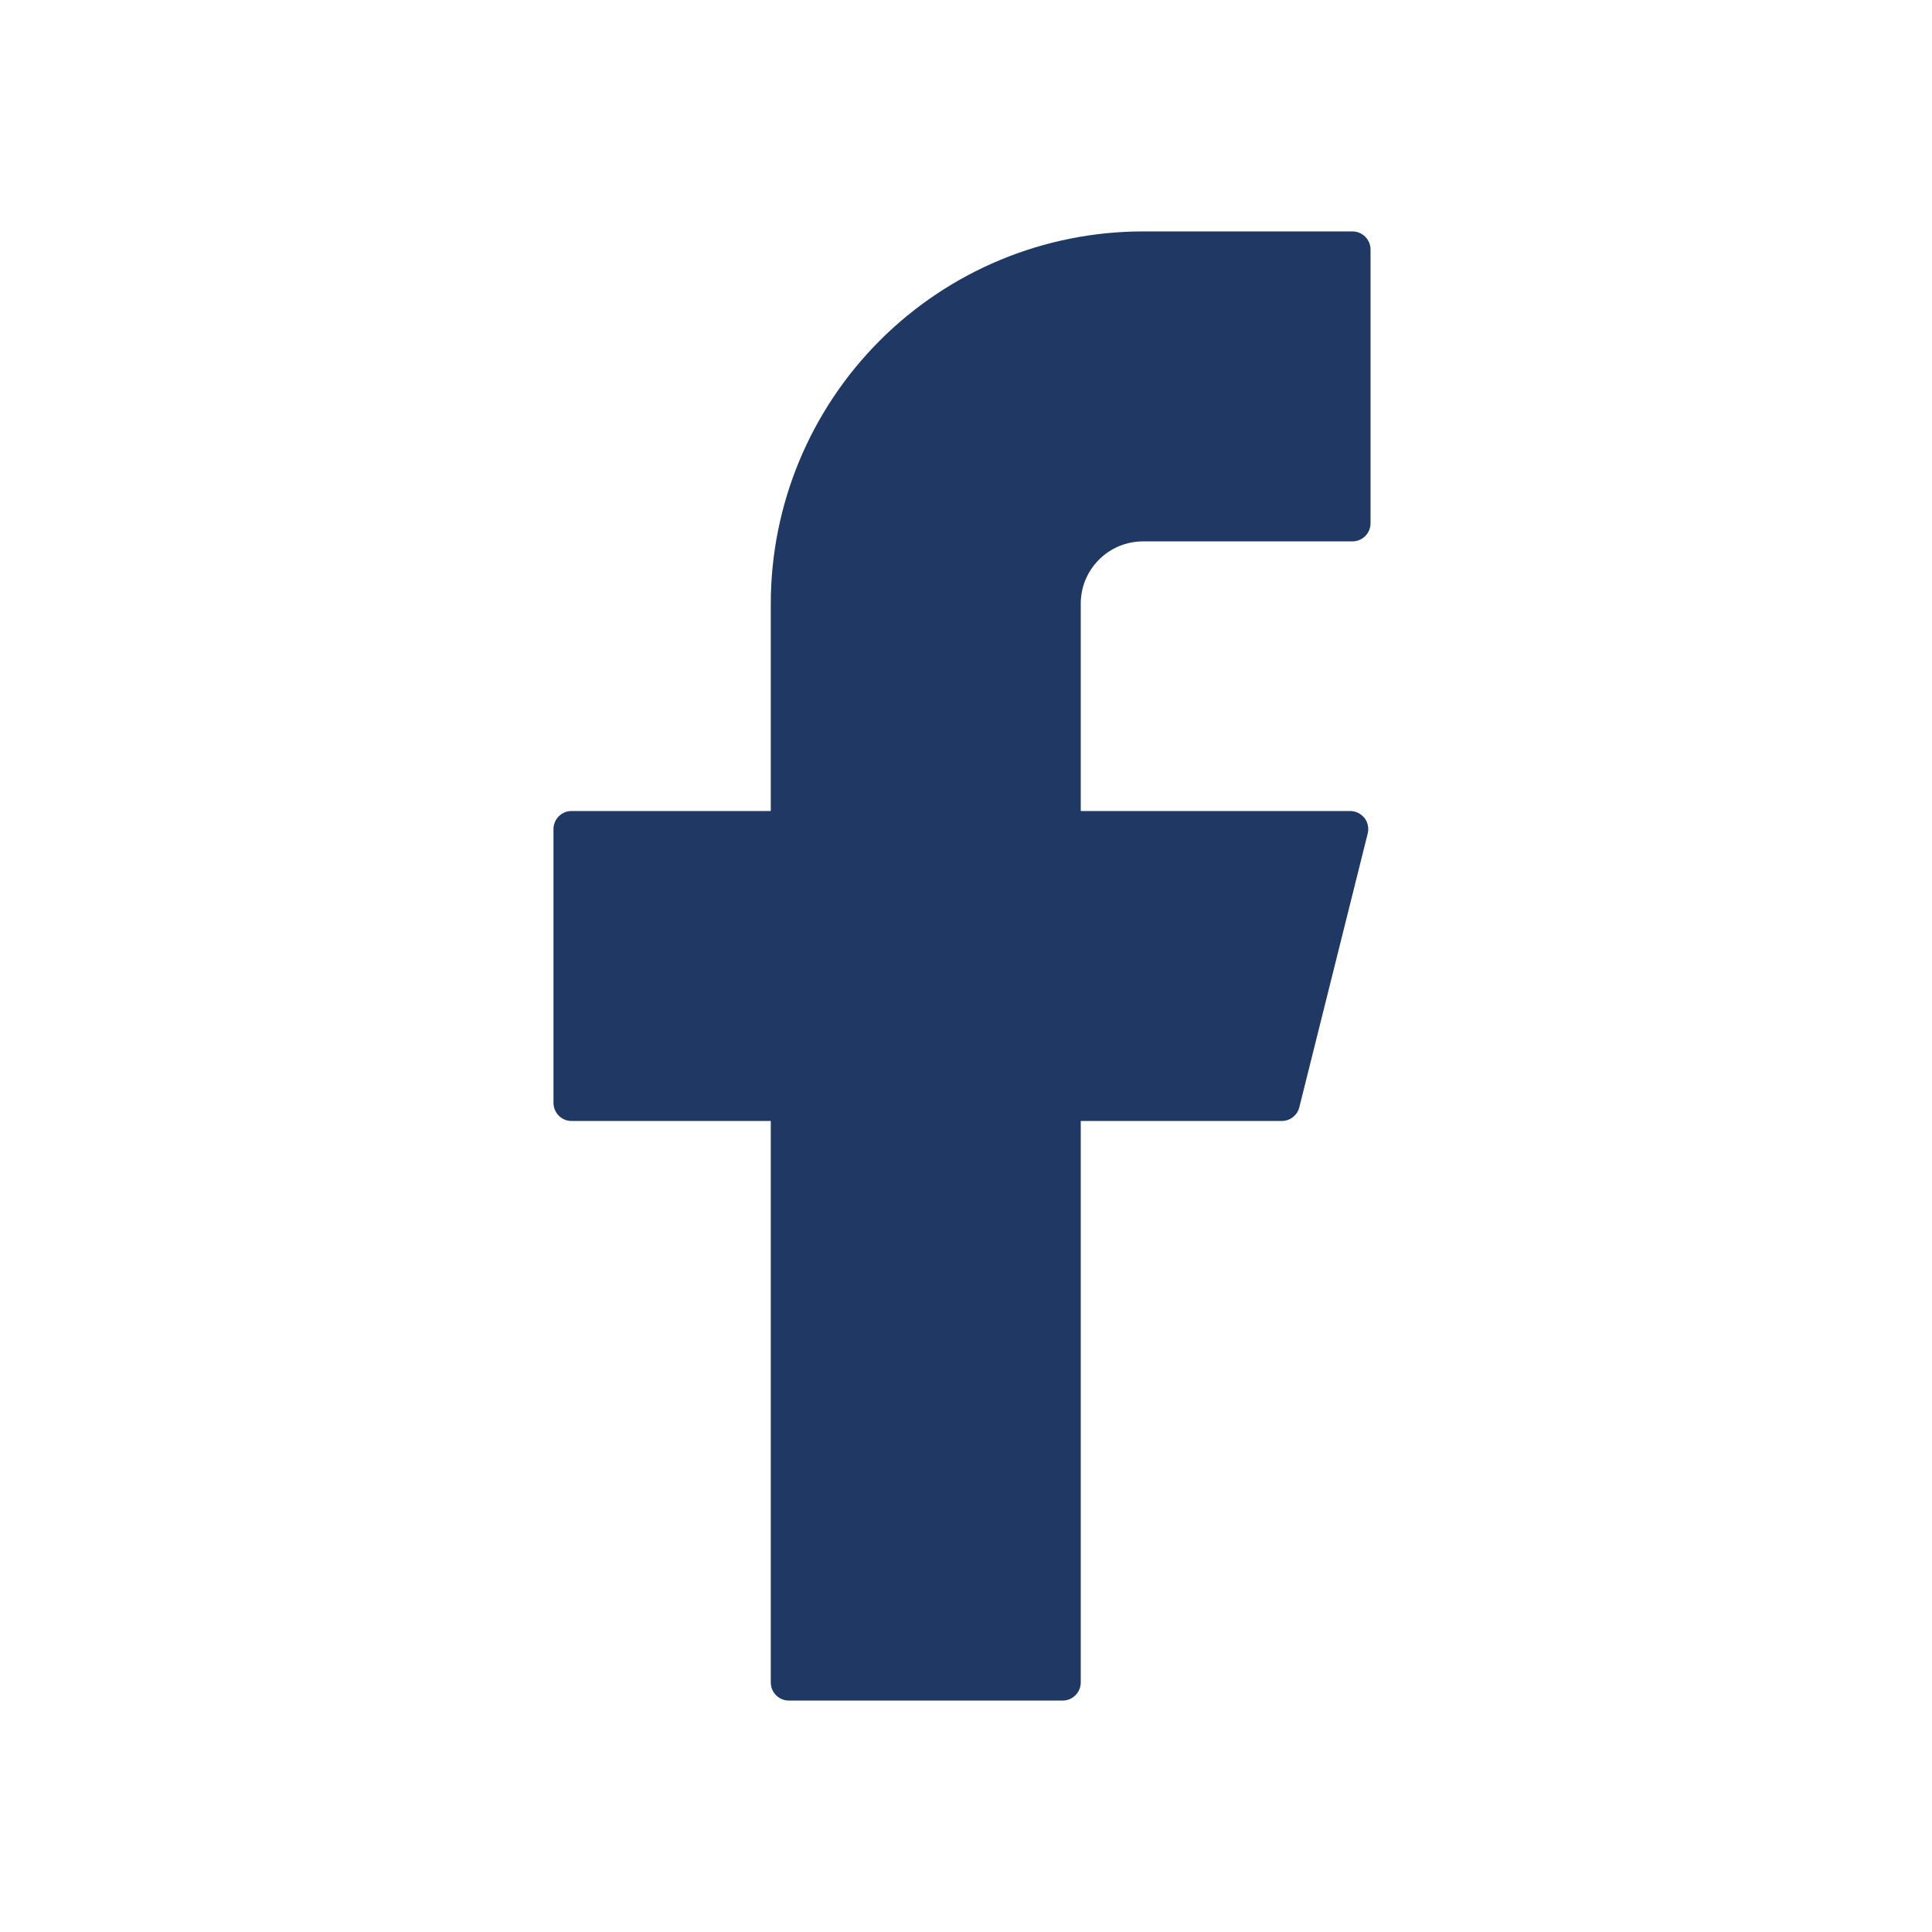
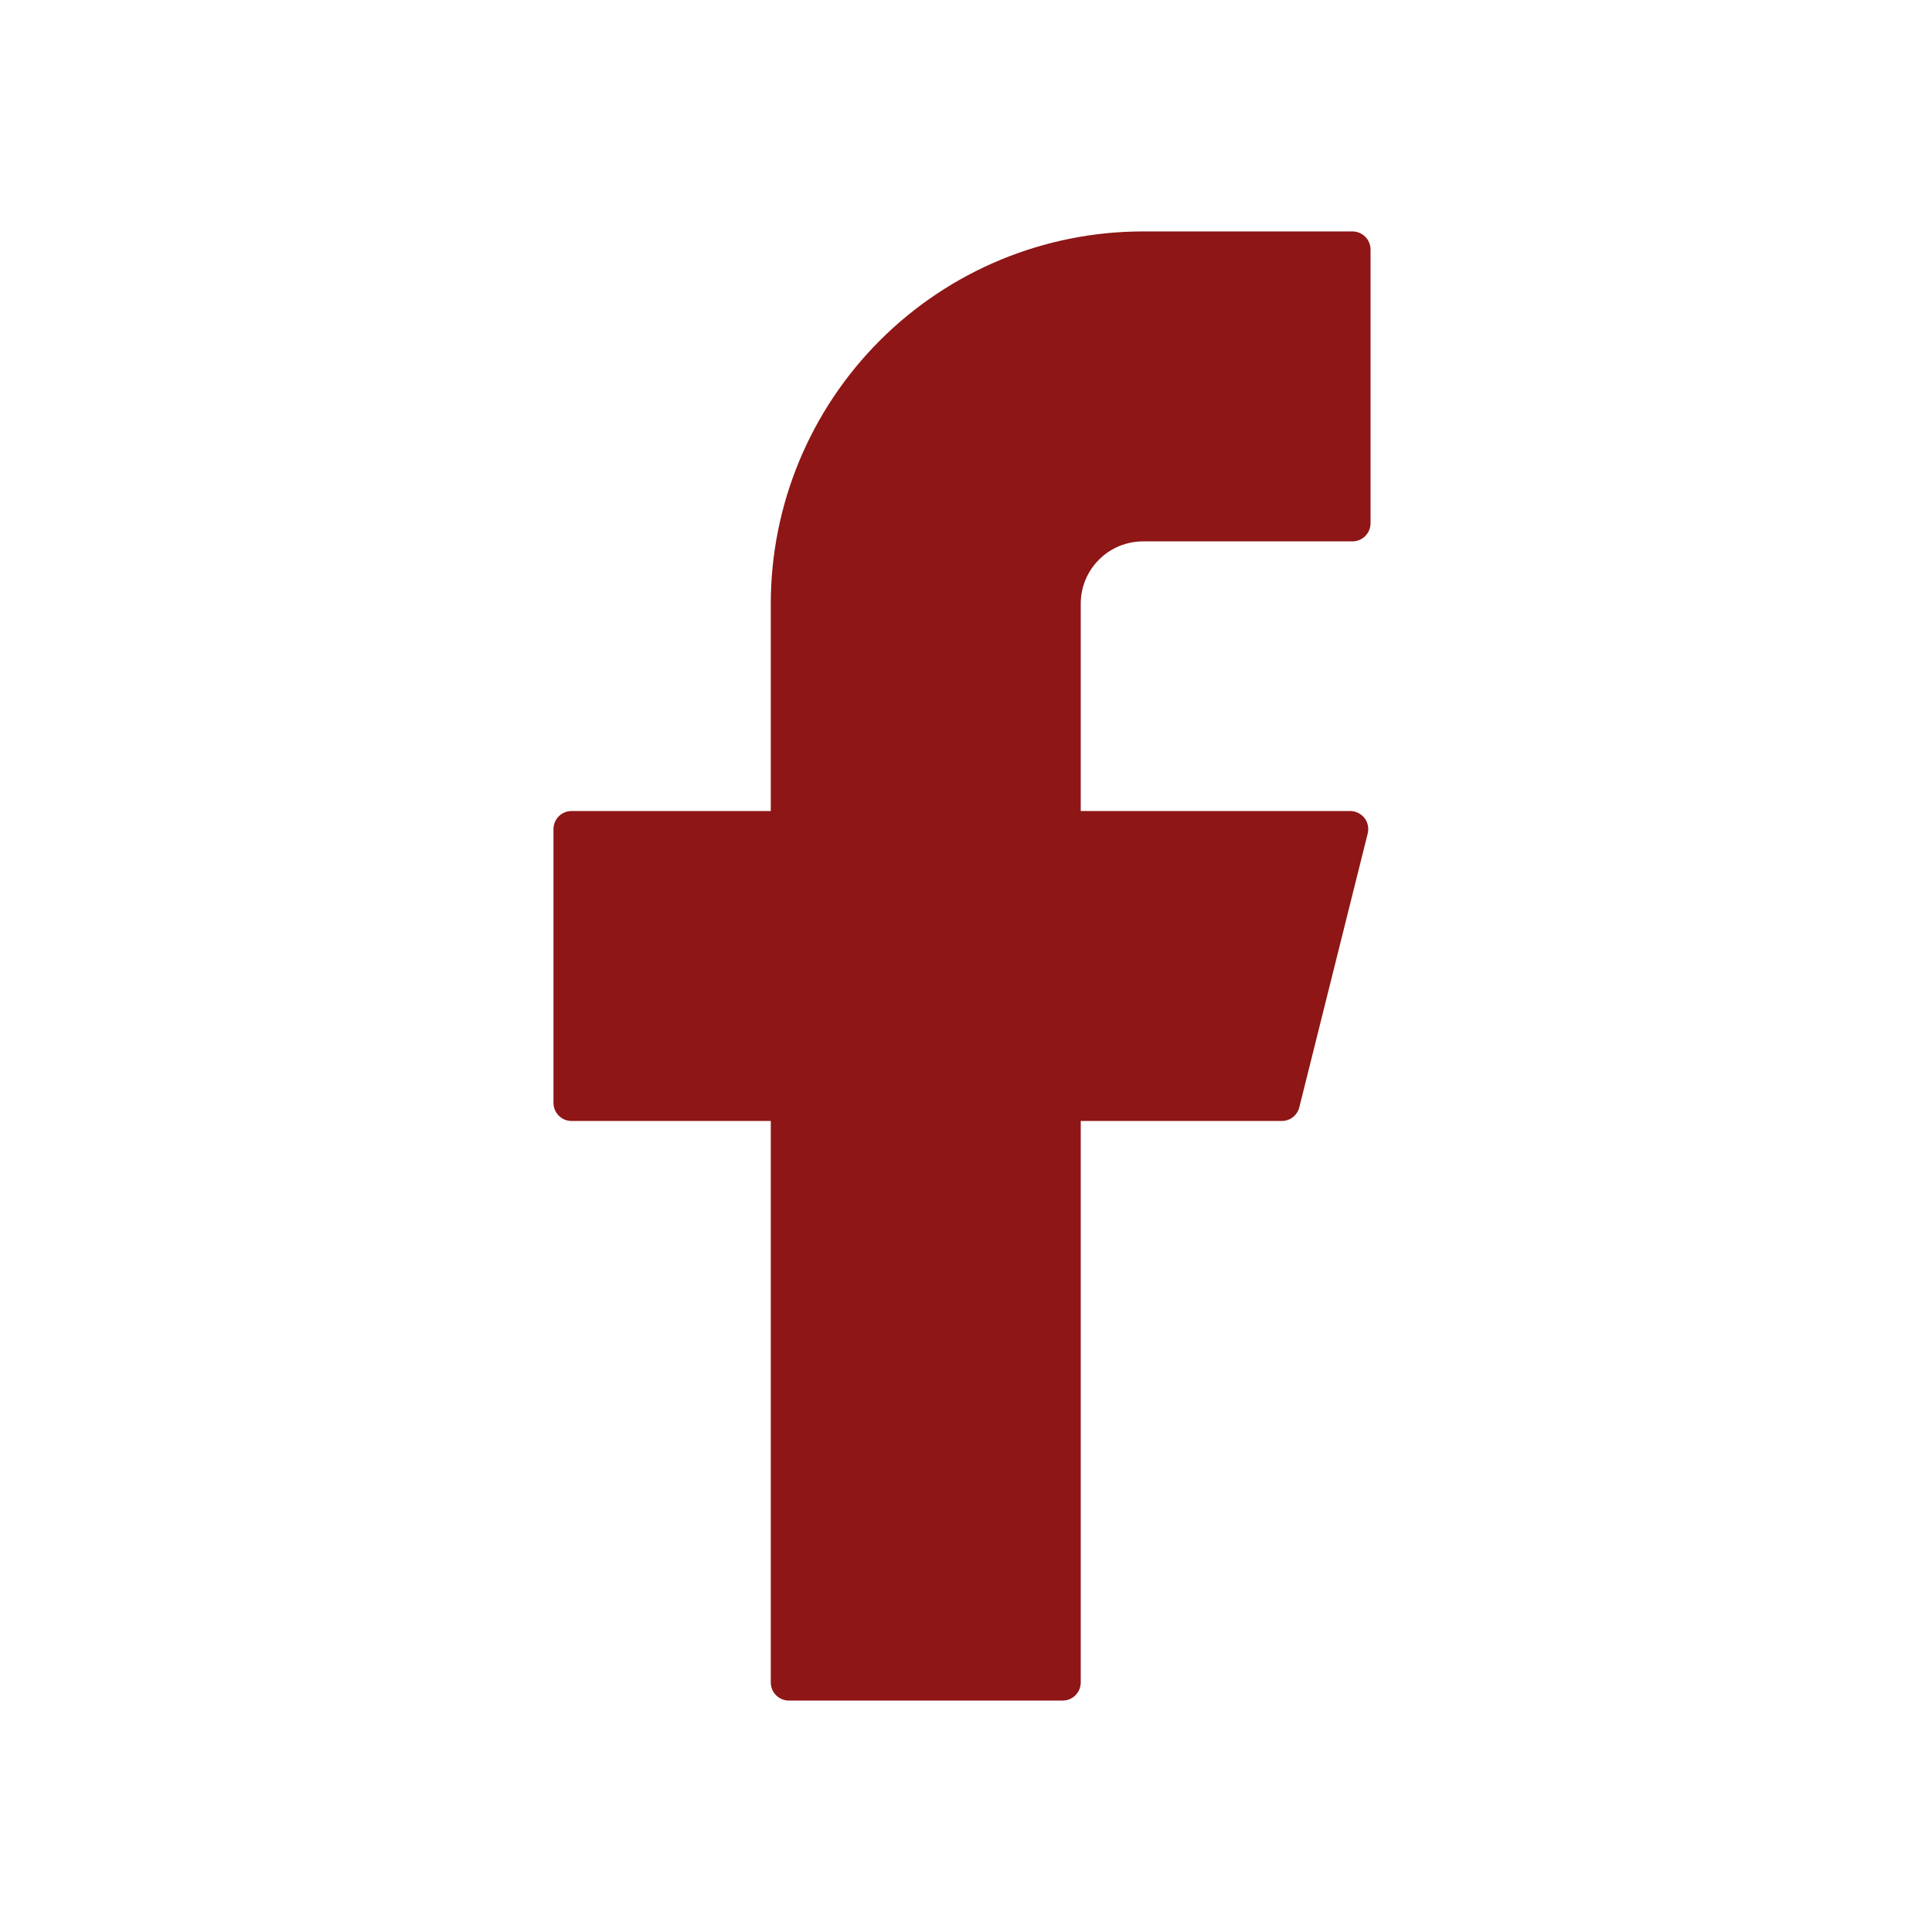
<svg xmlns="http://www.w3.org/2000/svg" width="23" height="23" viewBox="0 0 23 23" fill="none">
-   <path d="M13.609 2.755C12.433 2.755 11.306 3.222 10.475 4.053C9.643 4.885 9.176 6.012 9.176 7.188V9.655H6.804C6.686 9.655 6.589 9.751 6.589 9.871V13.129C6.589 13.248 6.685 13.345 6.804 13.345H9.176V20.029C9.176 20.148 9.272 20.245 9.392 20.245H12.65C12.769 20.245 12.866 20.149 12.866 20.029V13.345H15.259C15.358 13.345 15.444 13.278 15.468 13.182L16.282 9.924C16.29 9.892 16.291 9.859 16.284 9.826C16.278 9.794 16.264 9.764 16.244 9.738C16.223 9.713 16.198 9.692 16.168 9.677C16.139 9.663 16.106 9.655 16.073 9.655H12.866V7.188C12.866 7.09 12.885 6.993 12.922 6.903C12.96 6.813 13.014 6.731 13.084 6.662C13.152 6.593 13.234 6.539 13.324 6.501C13.415 6.464 13.511 6.445 13.609 6.445H16.1C16.219 6.445 16.316 6.349 16.316 6.229V2.971C16.316 2.852 16.22 2.755 16.1 2.755H13.609Z" fill="#1F3864" />
+   <path d="M13.609 2.755C12.433 2.755 11.306 3.222 10.475 4.053C9.643 4.885 9.176 6.012 9.176 7.188V9.655H6.804C6.686 9.655 6.589 9.751 6.589 9.871V13.129C6.589 13.248 6.685 13.345 6.804 13.345H9.176V20.029C9.176 20.148 9.272 20.245 9.392 20.245H12.65C12.769 20.245 12.866 20.149 12.866 20.029V13.345H15.259C15.358 13.345 15.444 13.278 15.468 13.182L16.282 9.924C16.29 9.892 16.291 9.859 16.284 9.826C16.278 9.794 16.264 9.764 16.244 9.738C16.223 9.713 16.198 9.692 16.168 9.677C16.139 9.663 16.106 9.655 16.073 9.655H12.866V7.188C12.866 7.09 12.885 6.993 12.922 6.903C12.96 6.813 13.014 6.731 13.084 6.662C13.152 6.593 13.234 6.539 13.324 6.501C13.415 6.464 13.511 6.445 13.609 6.445H16.1C16.219 6.445 16.316 6.349 16.316 6.229V2.971C16.316 2.852 16.22 2.755 16.1 2.755H13.609Z" fill="#8E1616" />
</svg>
